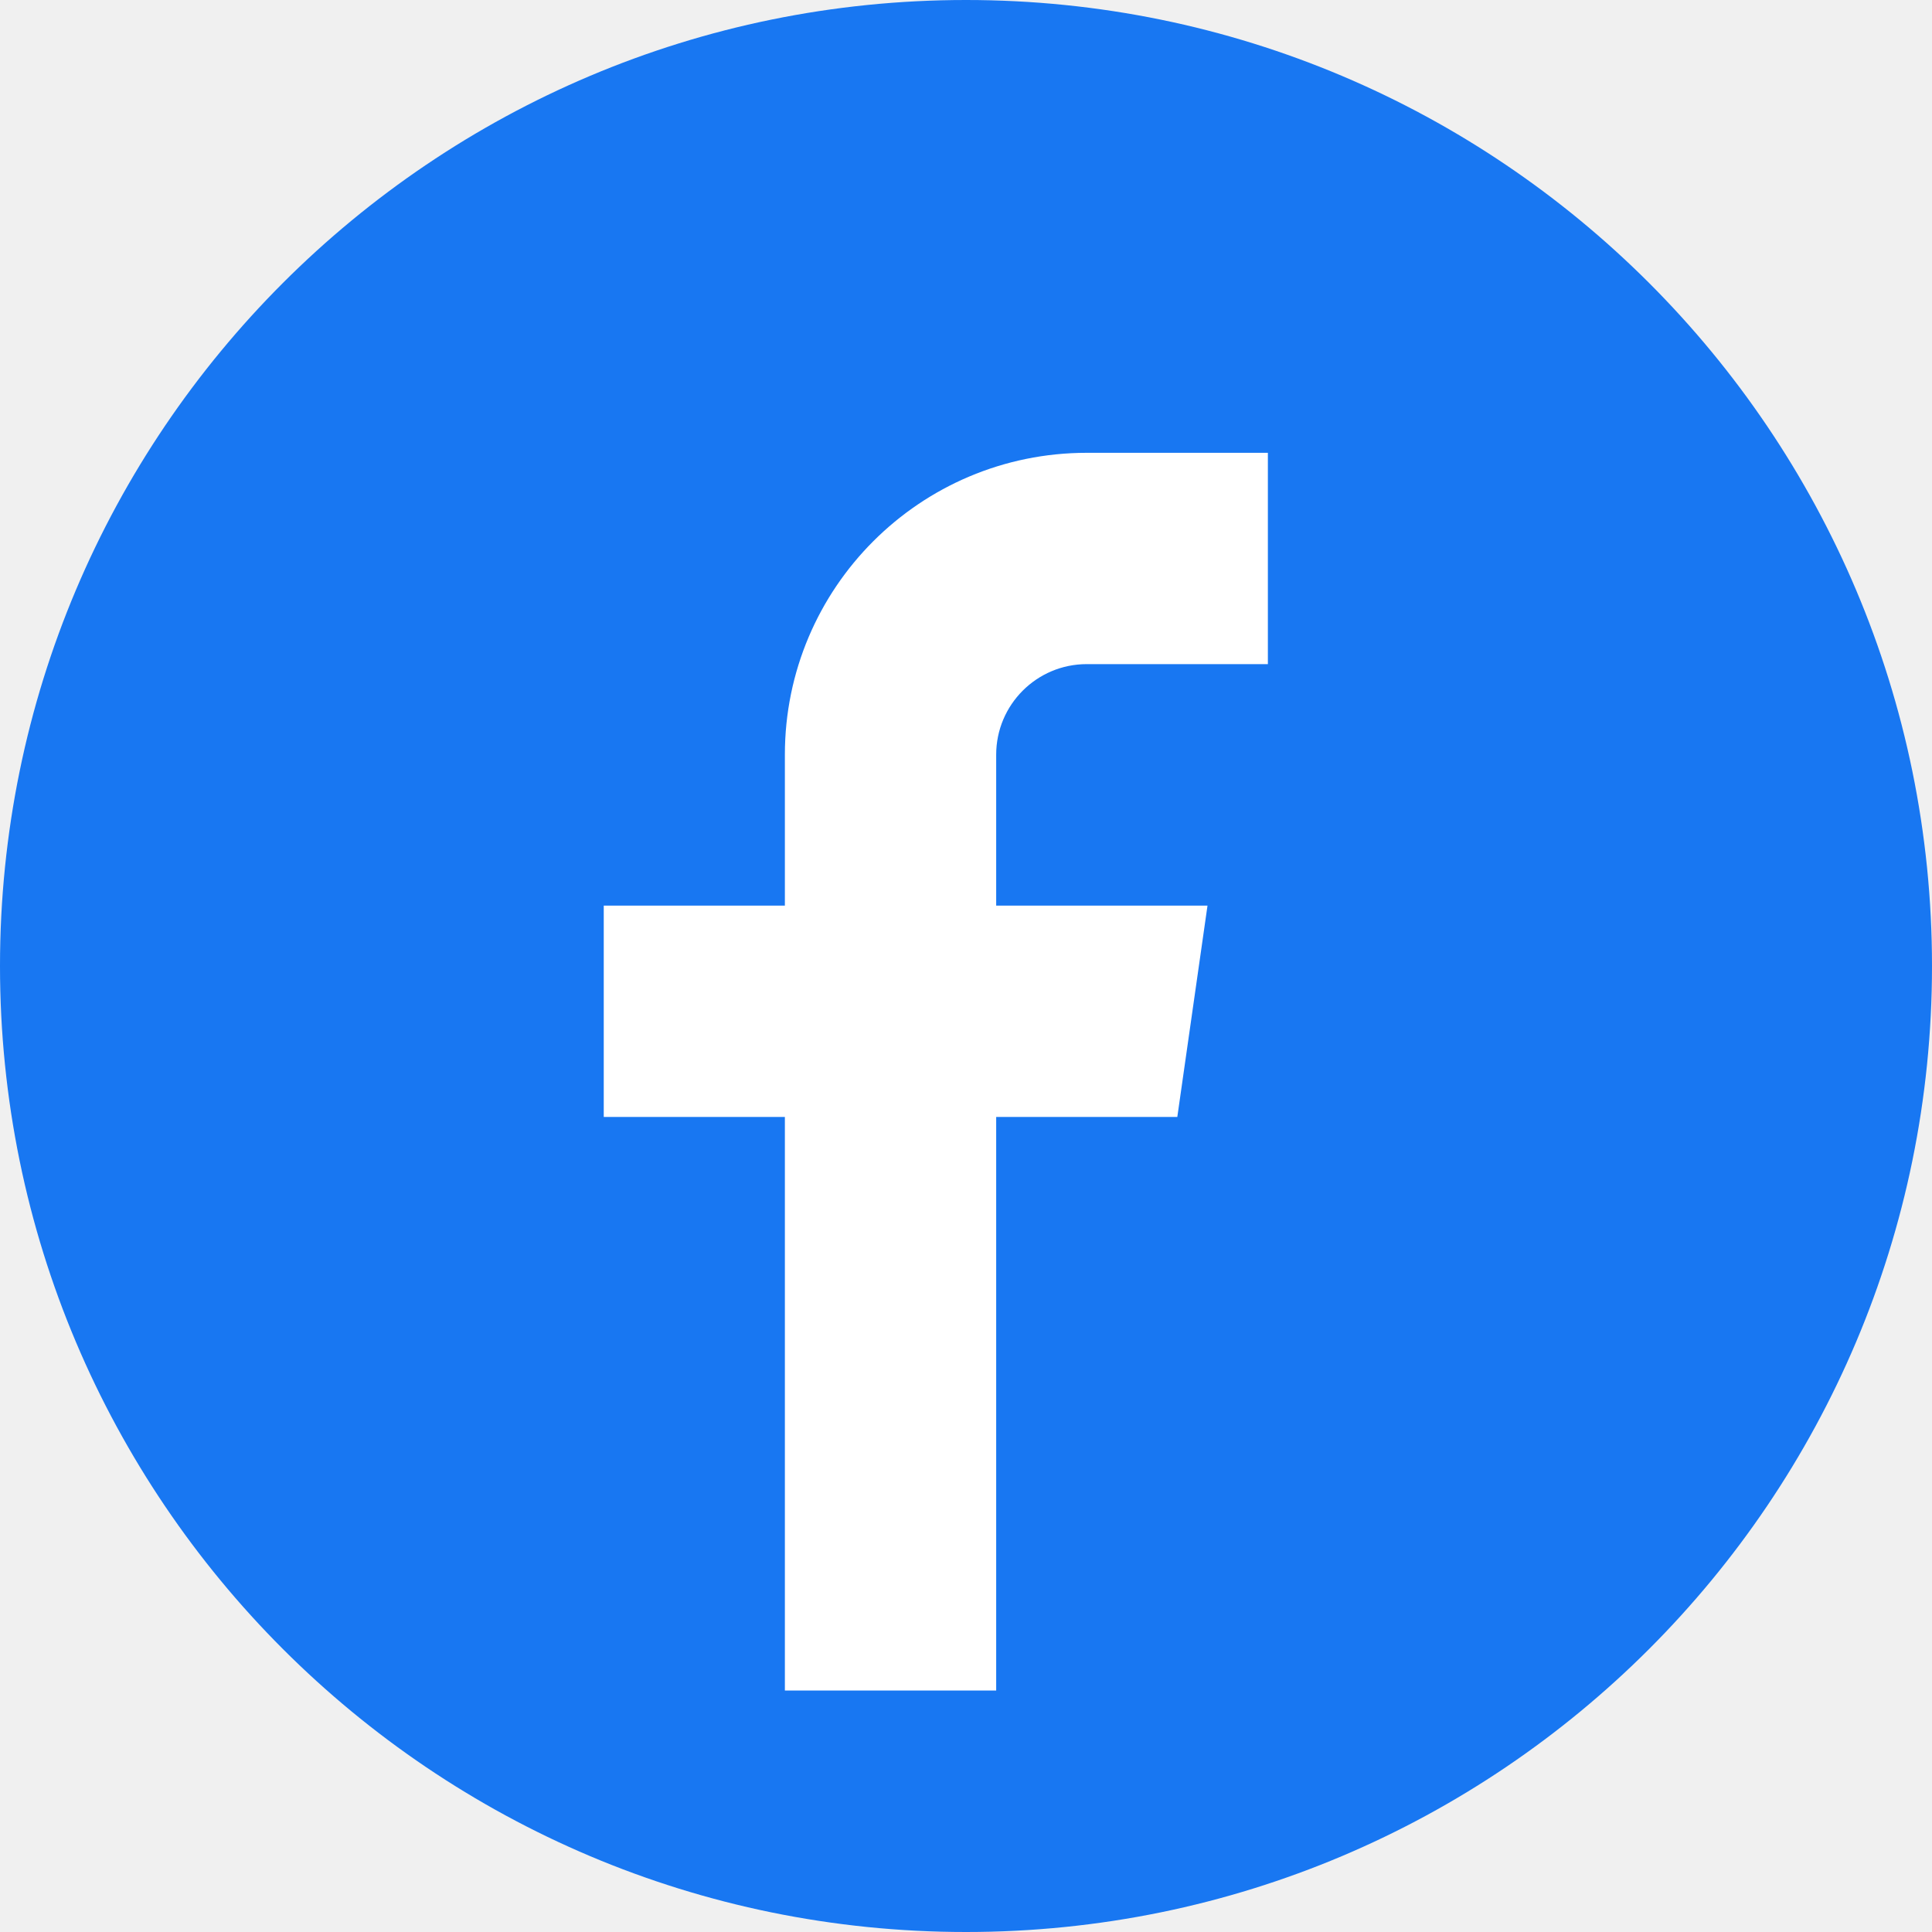
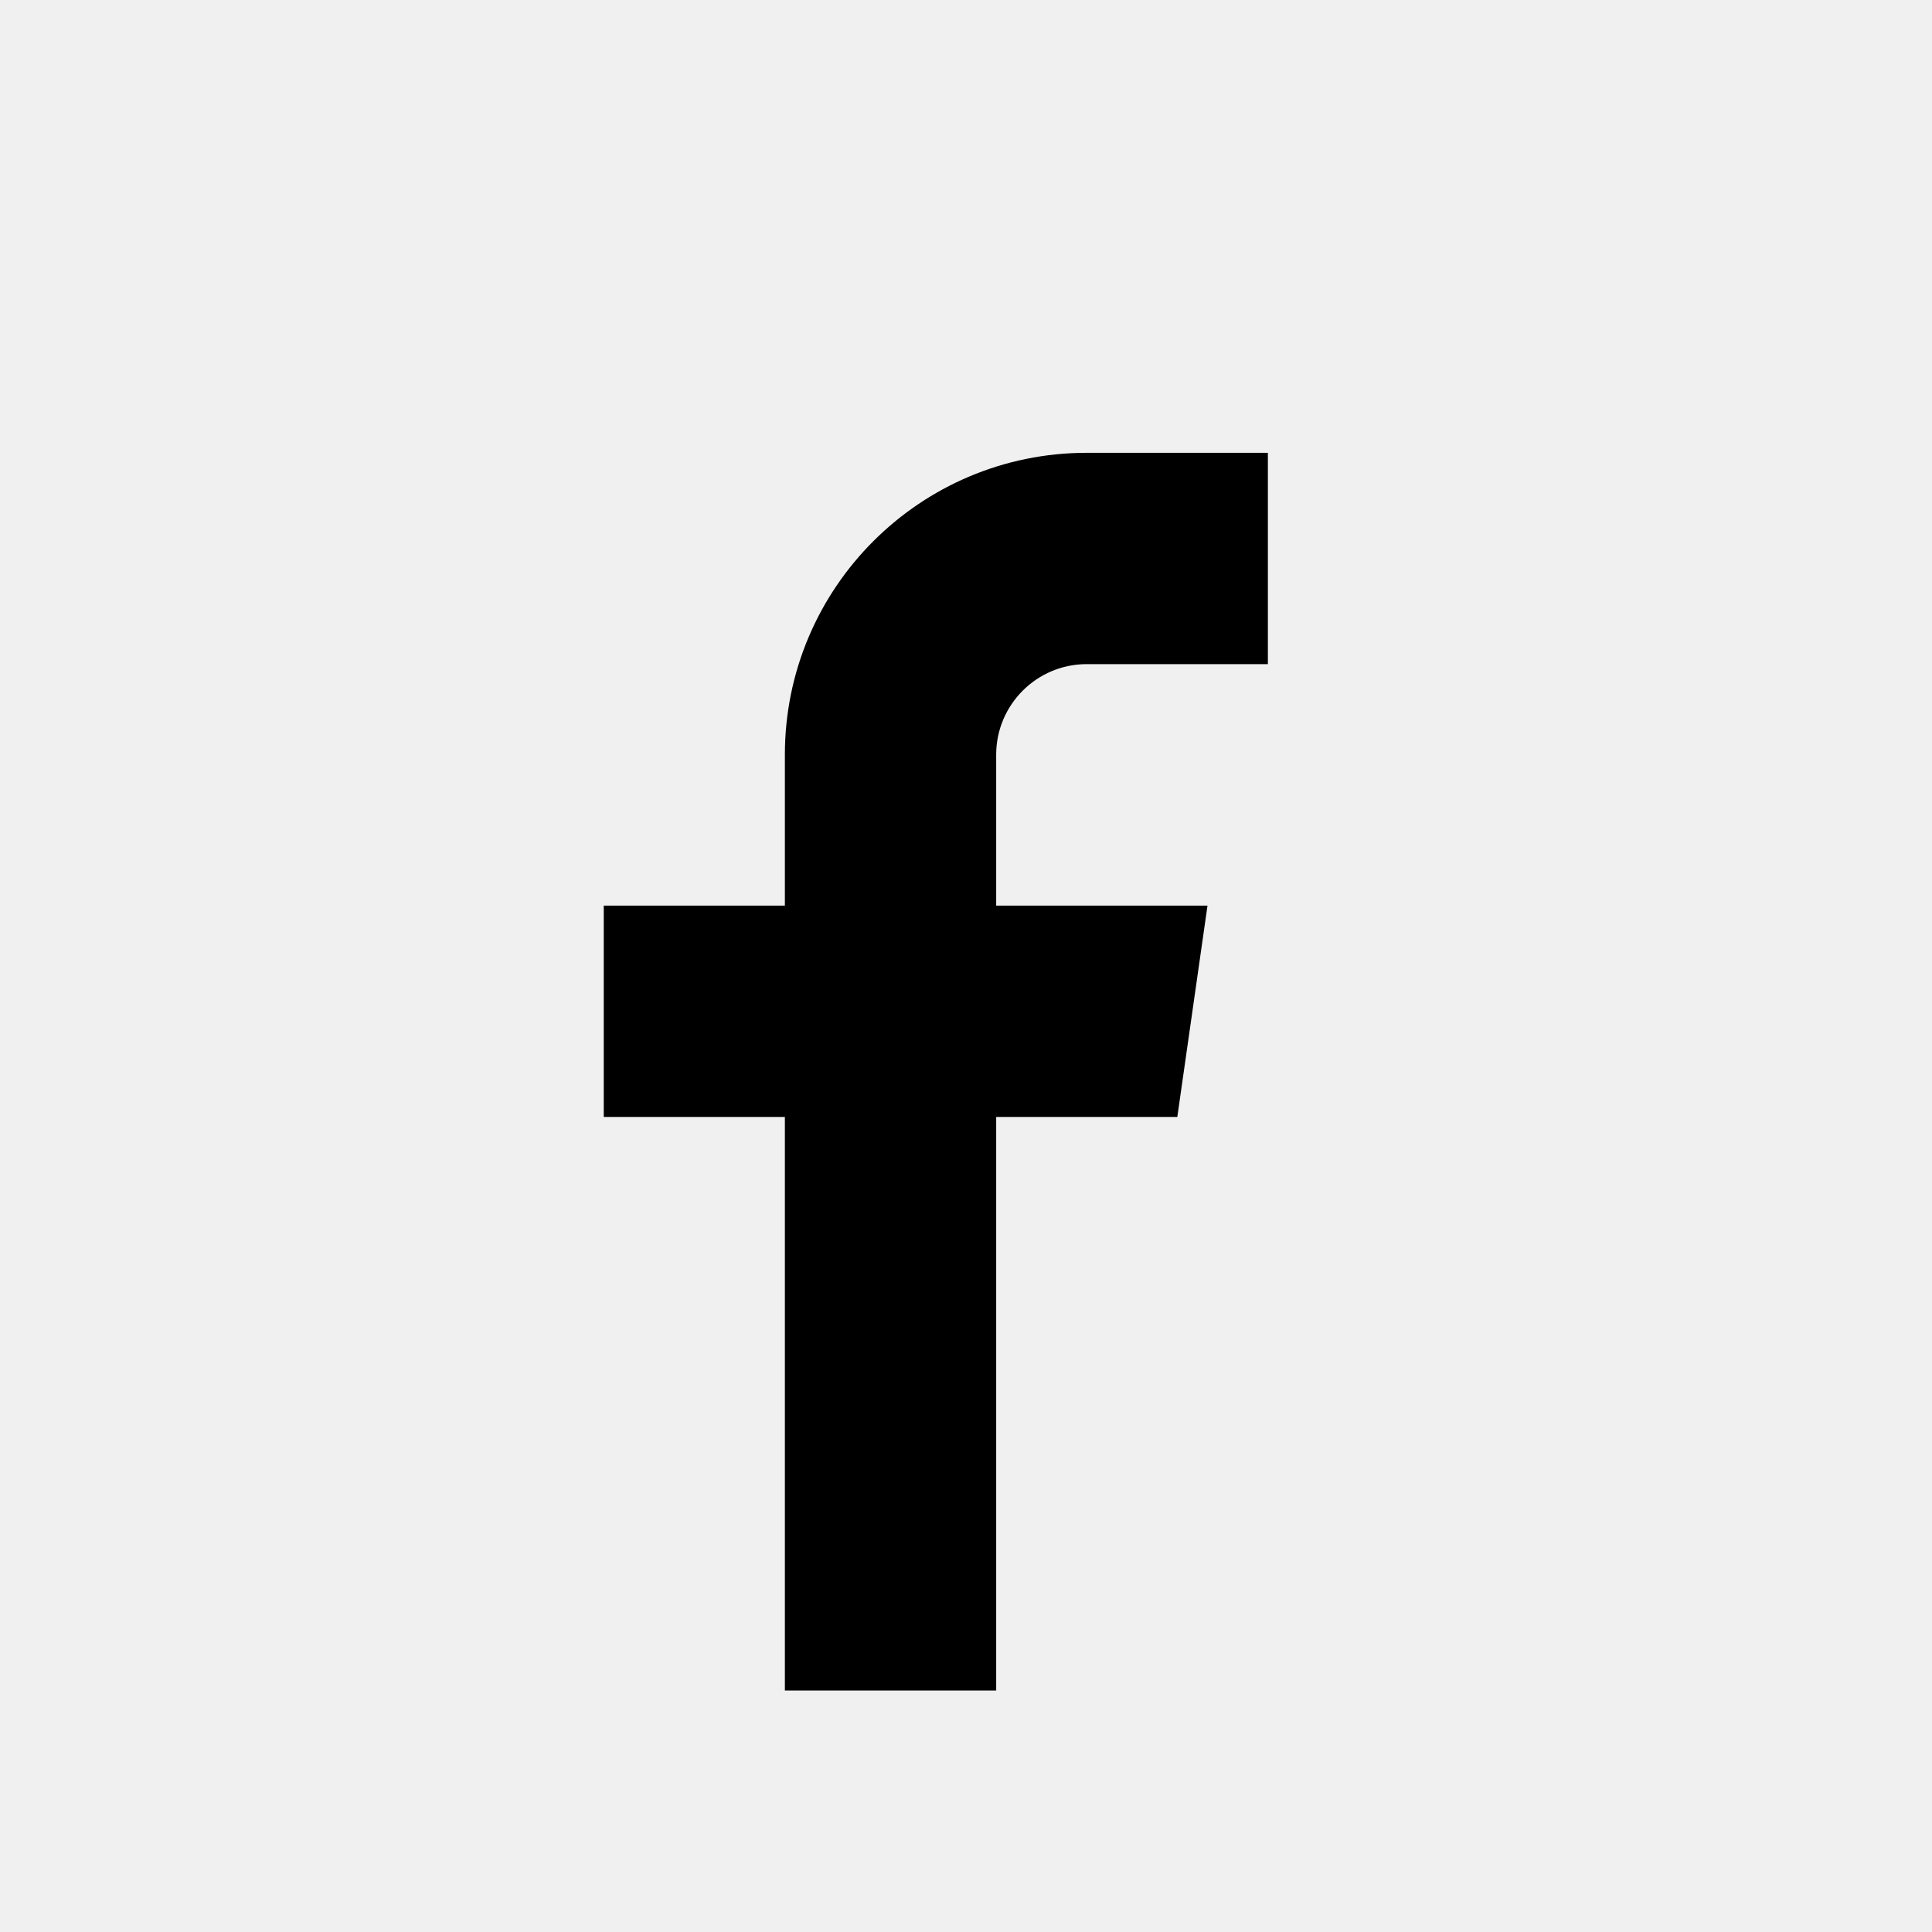
<svg xmlns="http://www.w3.org/2000/svg" viewBox="0 0 24 24">
-   <circle cx="12" cy="12" r="12" fill="#1877F2" />
-   <path d="M13.5 8.25h2.25V5.625H13.5C11.429 5.625 9.75 7.304 9.75 9.375V11.25H7.5V13.875H9.75V21h2.625v-7.125h2.25l.375-2.625H12.375V9.375c0-.621.504-1.125 1.125-1.125Z" fill="#FFFFFF" />
+   <path d="M13.5 8.25h2.25V5.625H13.5C11.429 5.625 9.75 7.304 9.75 9.375V11.25H7.5V13.875H9.75V21h2.625v-7.125h2.25l.375-2.625H12.375V9.375c0-.621.504-1.125 1.125-1.125Z" fill="currentColor" />
</svg>
